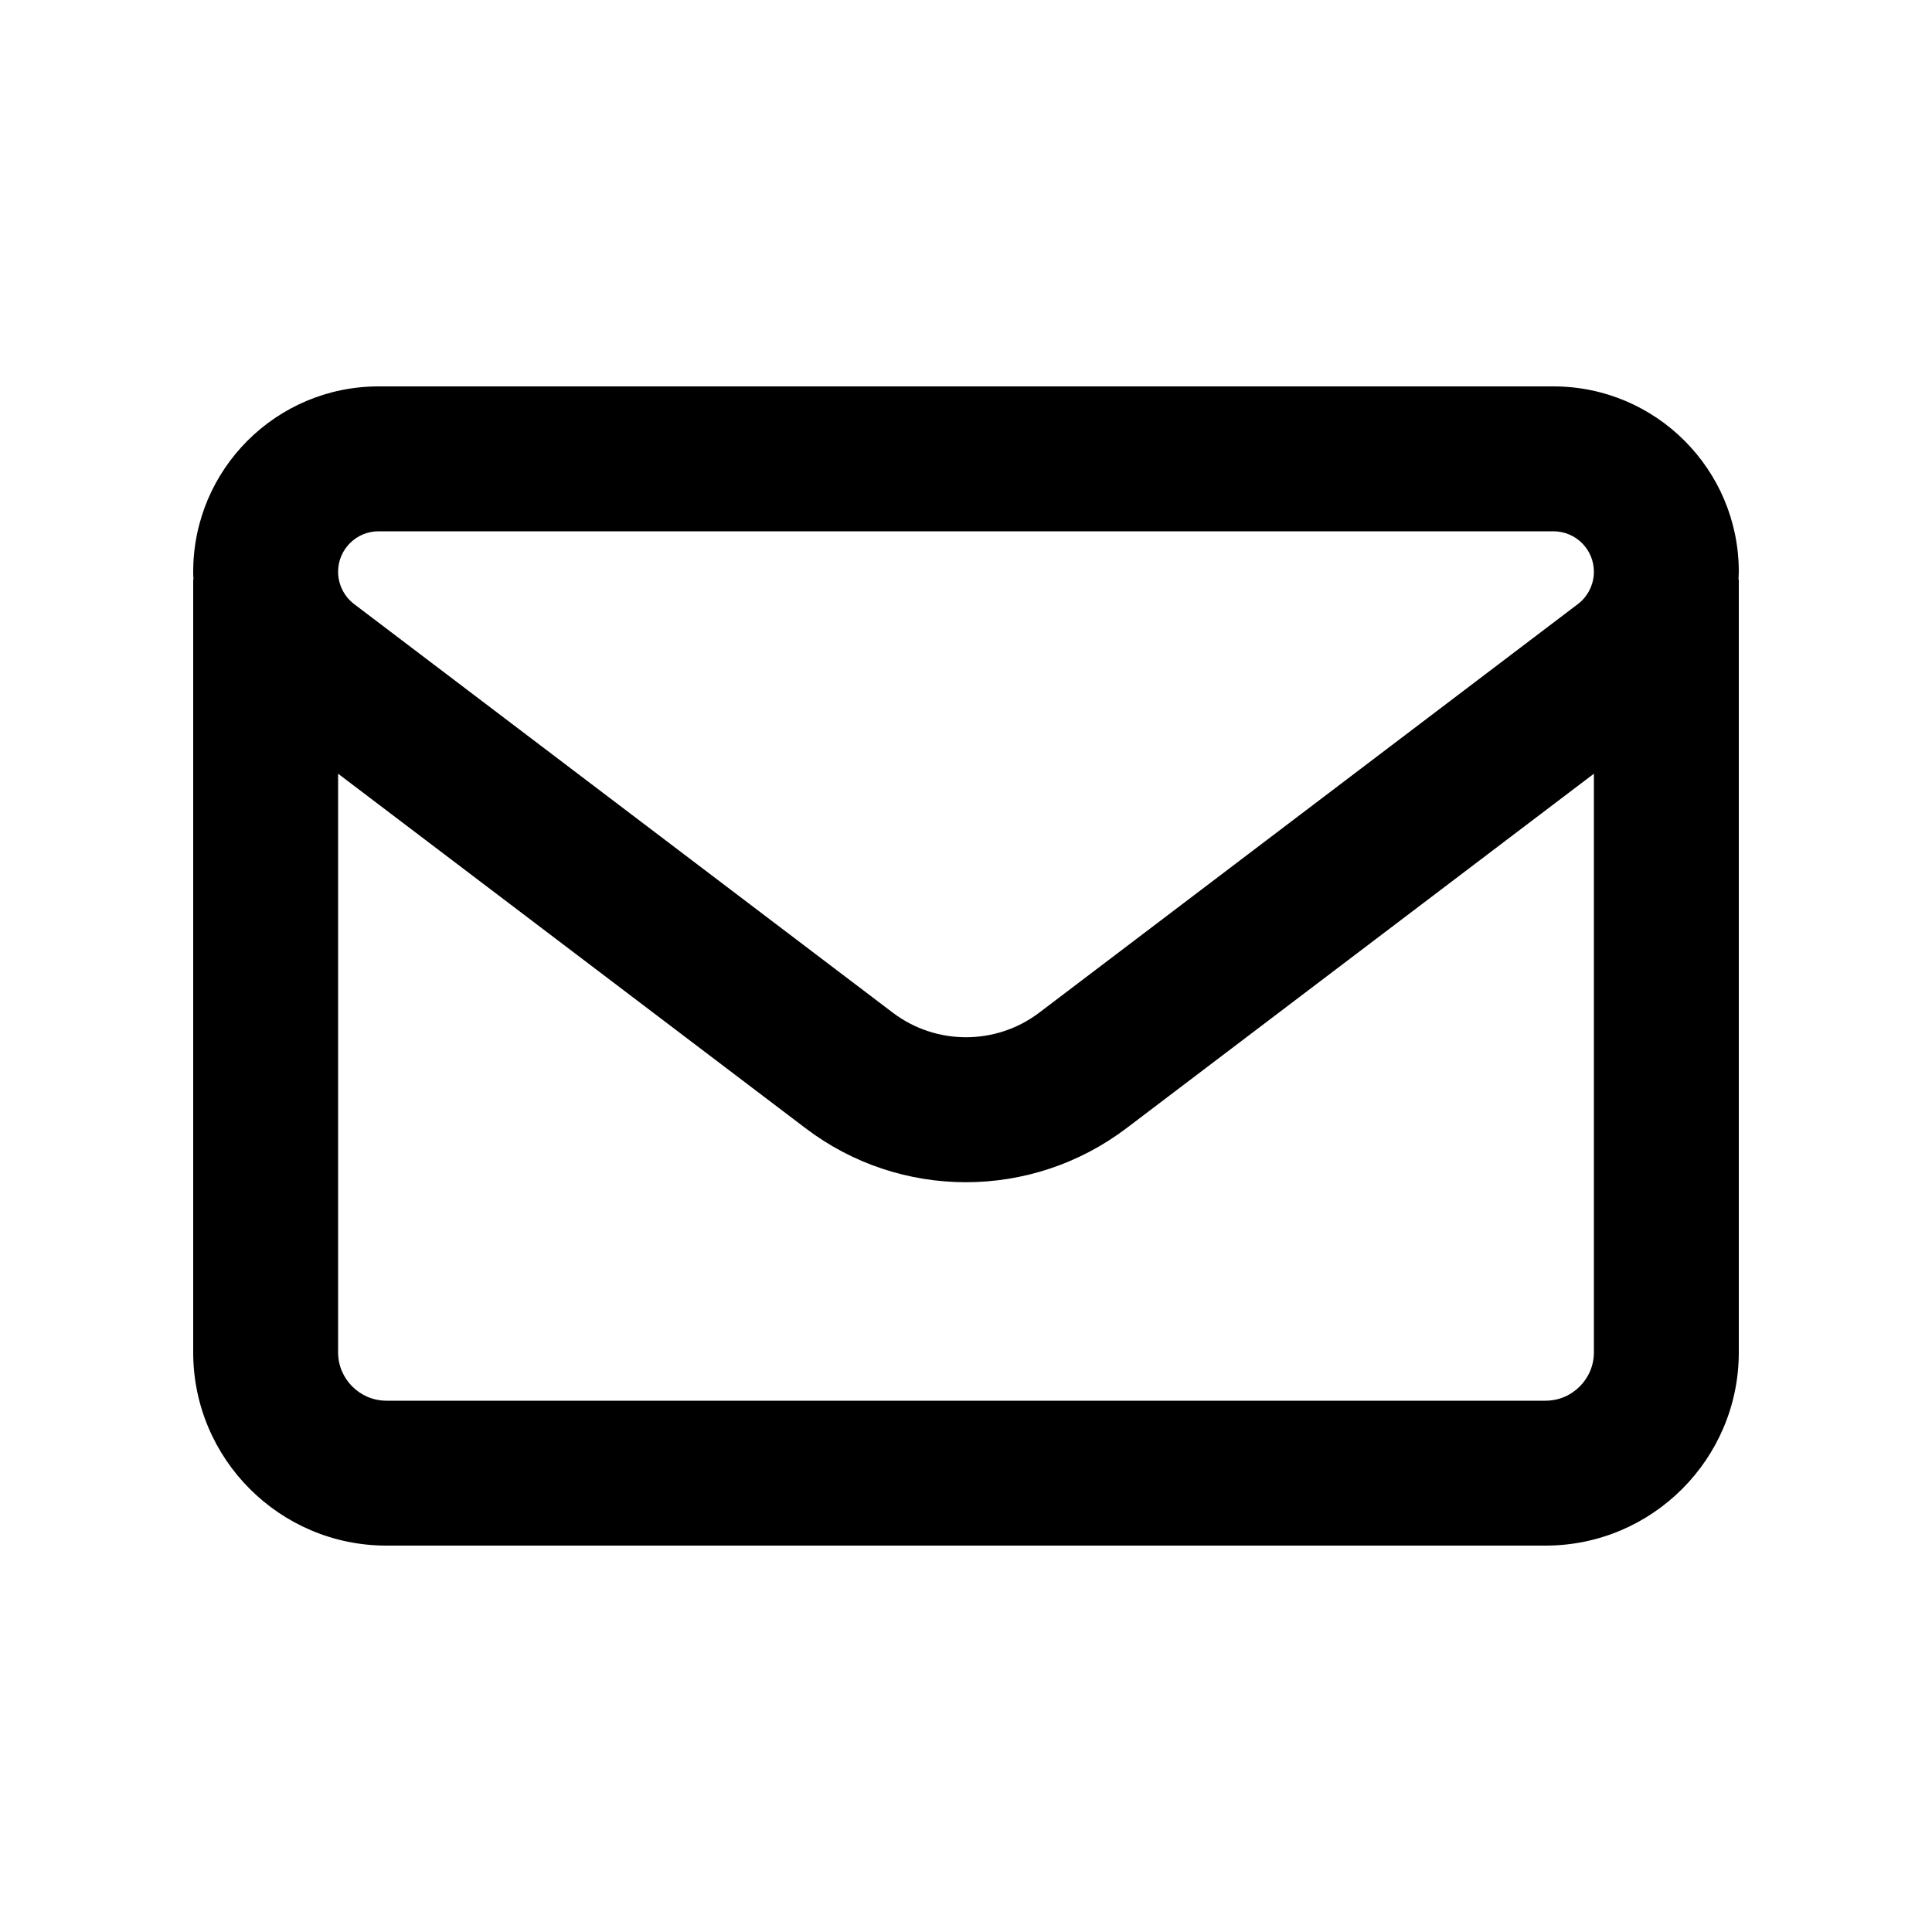
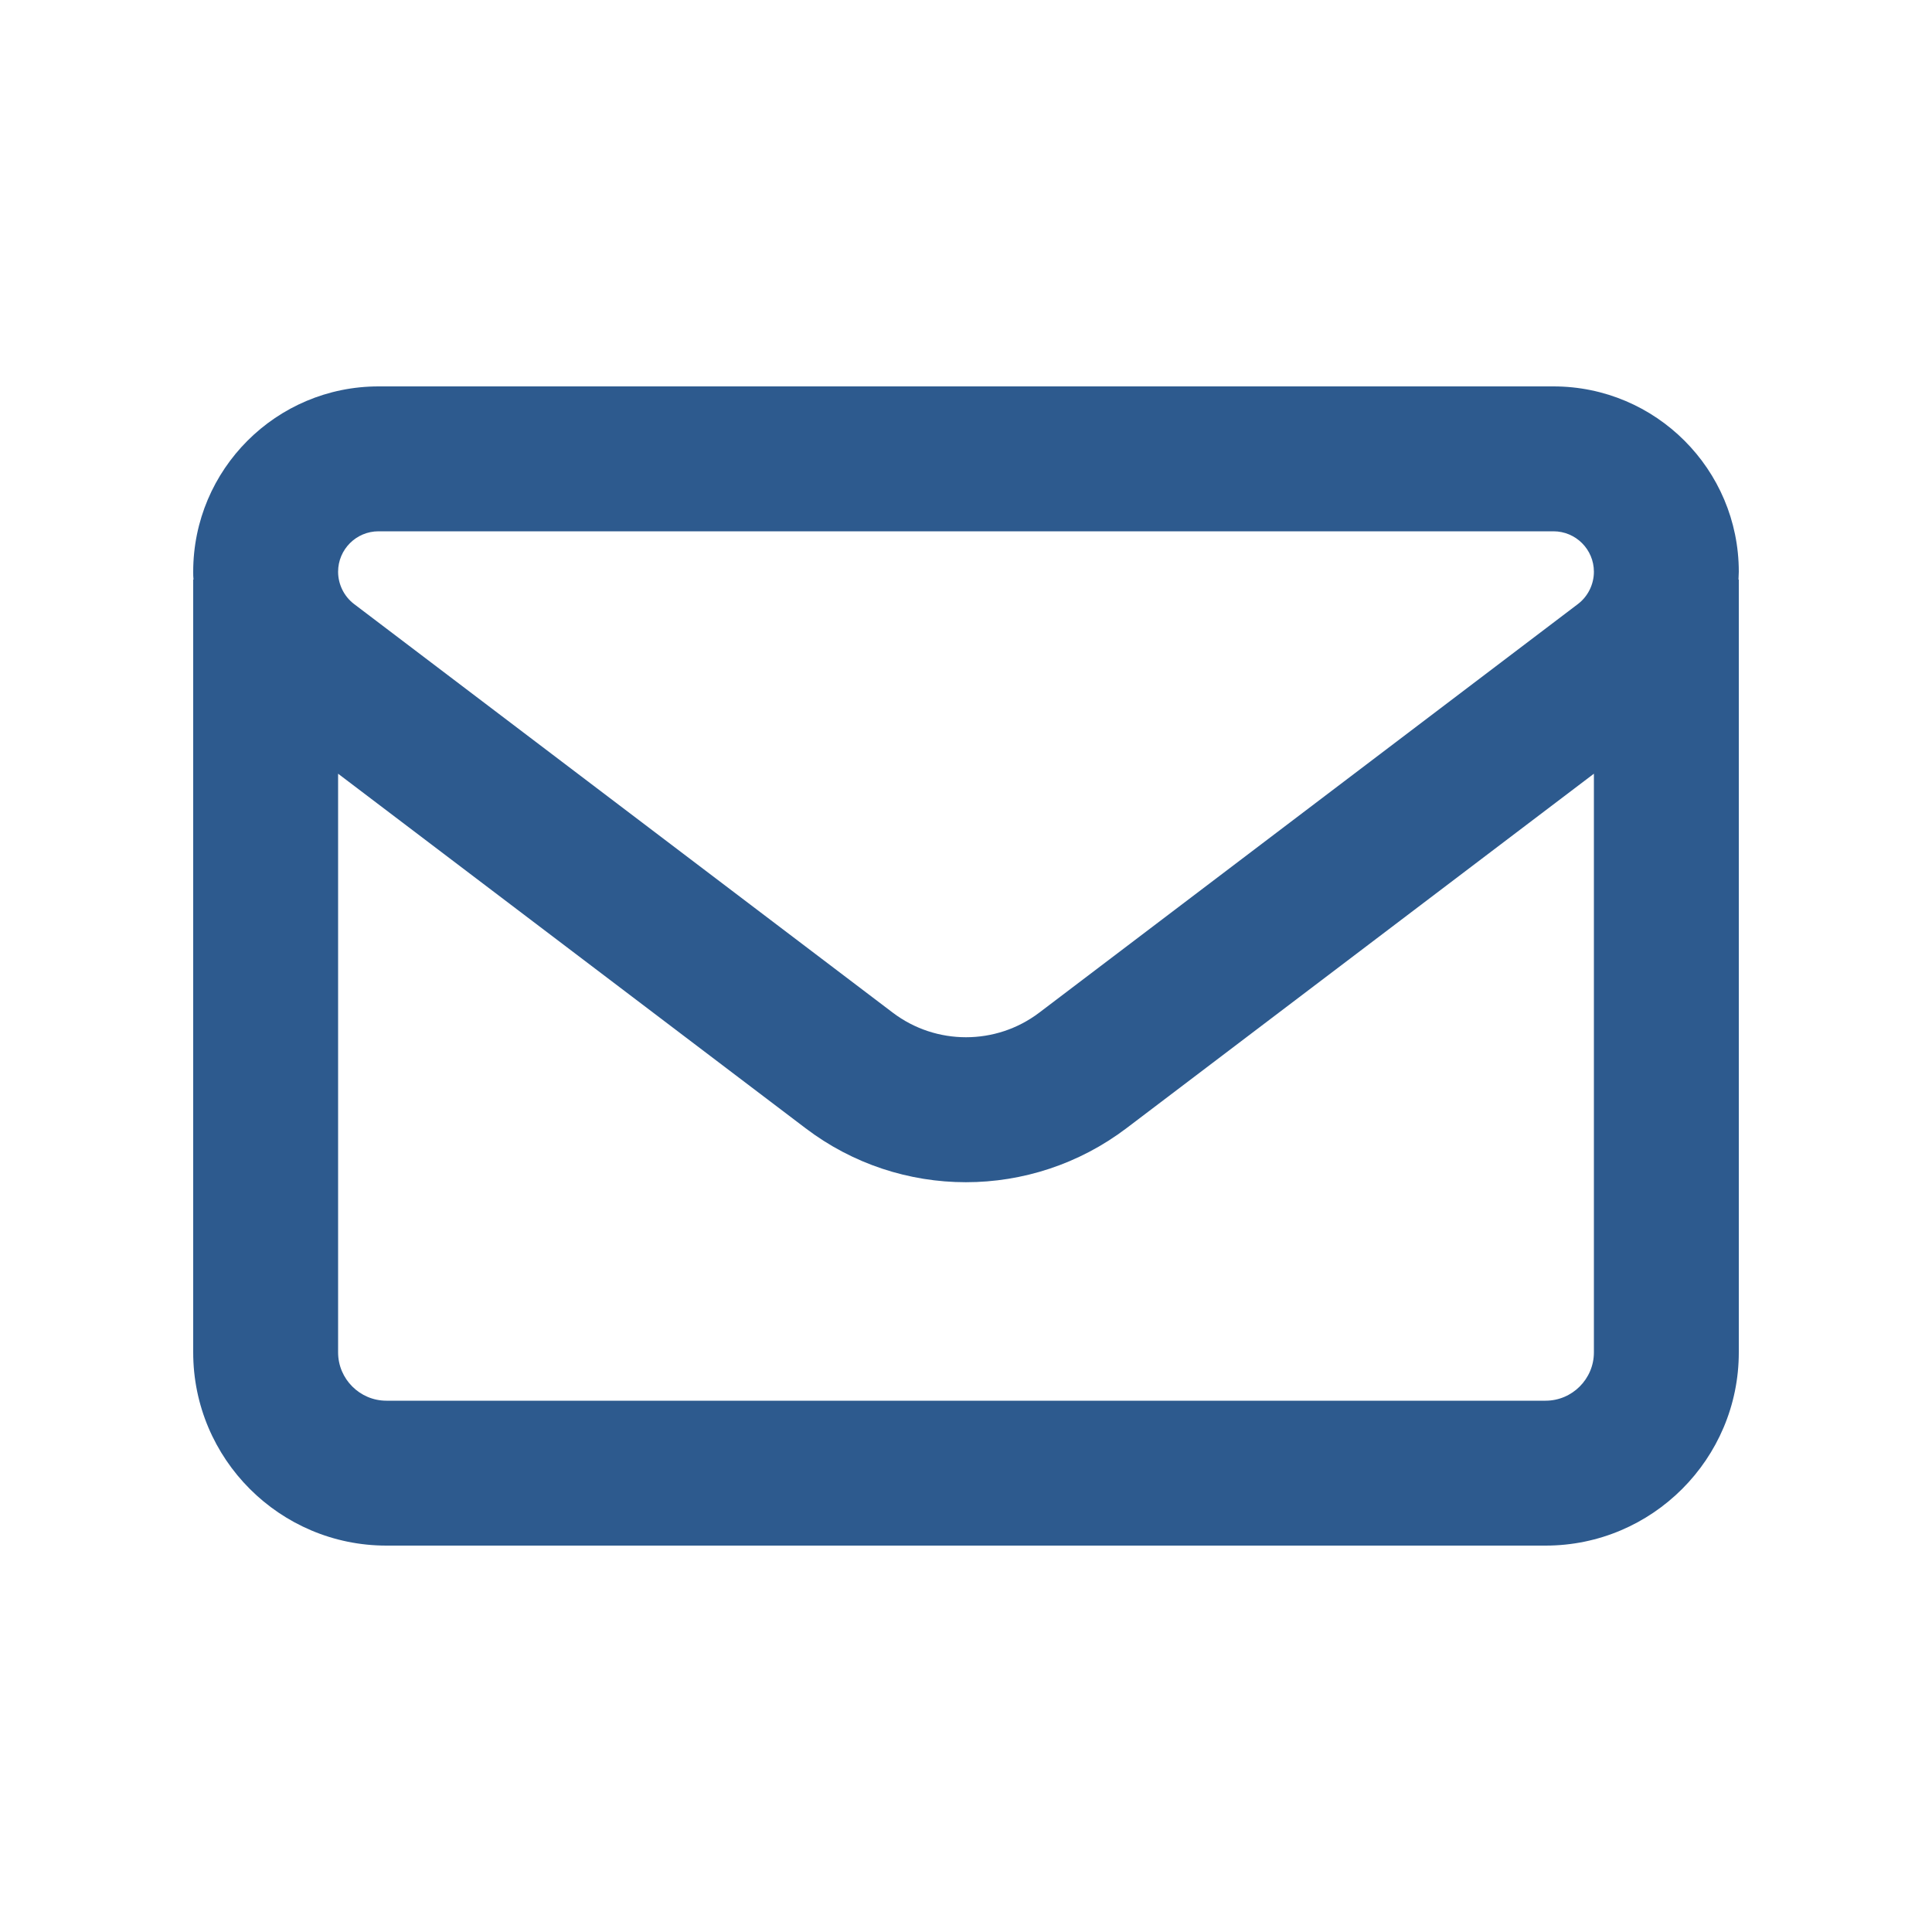
<svg xmlns="http://www.w3.org/2000/svg" viewBox="0 0 640 640">
-   <path fill="currentColor" d="M125.4 128C91.5 128 64 155.5 64 189.4C64 190.3 64 191.1 64.1 192L64 192L64 448C64 483.3 92.7 512 128 512L512 512C547.3 512 576 483.3 576 448L576 192L575.9 192C575.9 191.1 576 190.3 576 189.4C576 155.5 548.5 128 514.6 128L125.4 128zM528 256.3L528 448C528 456.8 520.8 464 512 464L128 464C119.2 464 112 456.8 112 448L112 256.3L266.8 373.7C298.2 397.6 341.7 397.6 373.2 373.7L528 256.3zM112 189.4C112 182 118 176 125.4 176L514.6 176C522 176 528 182 528 189.4C528 193.6 526 197.6 522.7 200.1L344.2 335.5C329.9 346.3 310.1 346.3 295.8 335.5L117.3 200.1C114 197.6 112 193.6 112 189.4z" />
+   <path fill="#2D5A8E" d="M125.4 128C91.5 128 64 155.5 64 189.4C64 190.3 64 191.1 64.1 192L64 192L64 448C64 483.3 92.7 512 128 512L512 512C547.3 512 576 483.3 576 448L576 192L575.9 192C575.9 191.1 576 190.3 576 189.4C576 155.5 548.5 128 514.6 128L125.4 128zM528 256.3L528 448C528 456.8 520.8 464 512 464L128 464C119.2 464 112 456.8 112 448L112 256.3L266.8 373.7C298.2 397.6 341.7 397.6 373.2 373.7L528 256.3zM112 189.4C112 182 118 176 125.4 176L514.6 176C522 176 528 182 528 189.4C528 193.6 526 197.6 522.7 200.1L344.2 335.5C329.9 346.3 310.1 346.3 295.8 335.5L117.3 200.1C114 197.6 112 193.6 112 189.4z" />
</svg>
